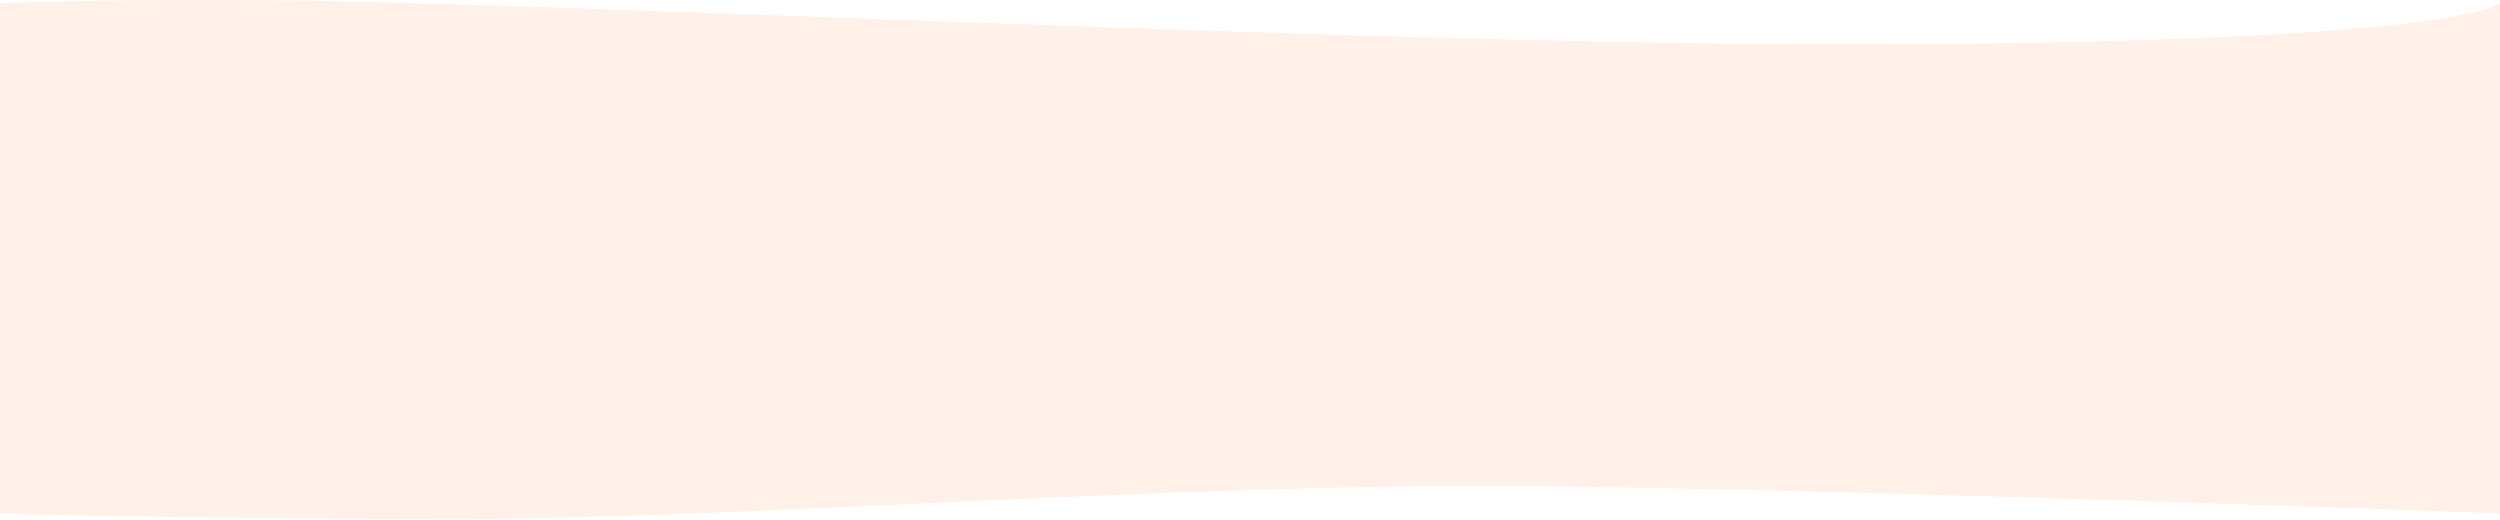
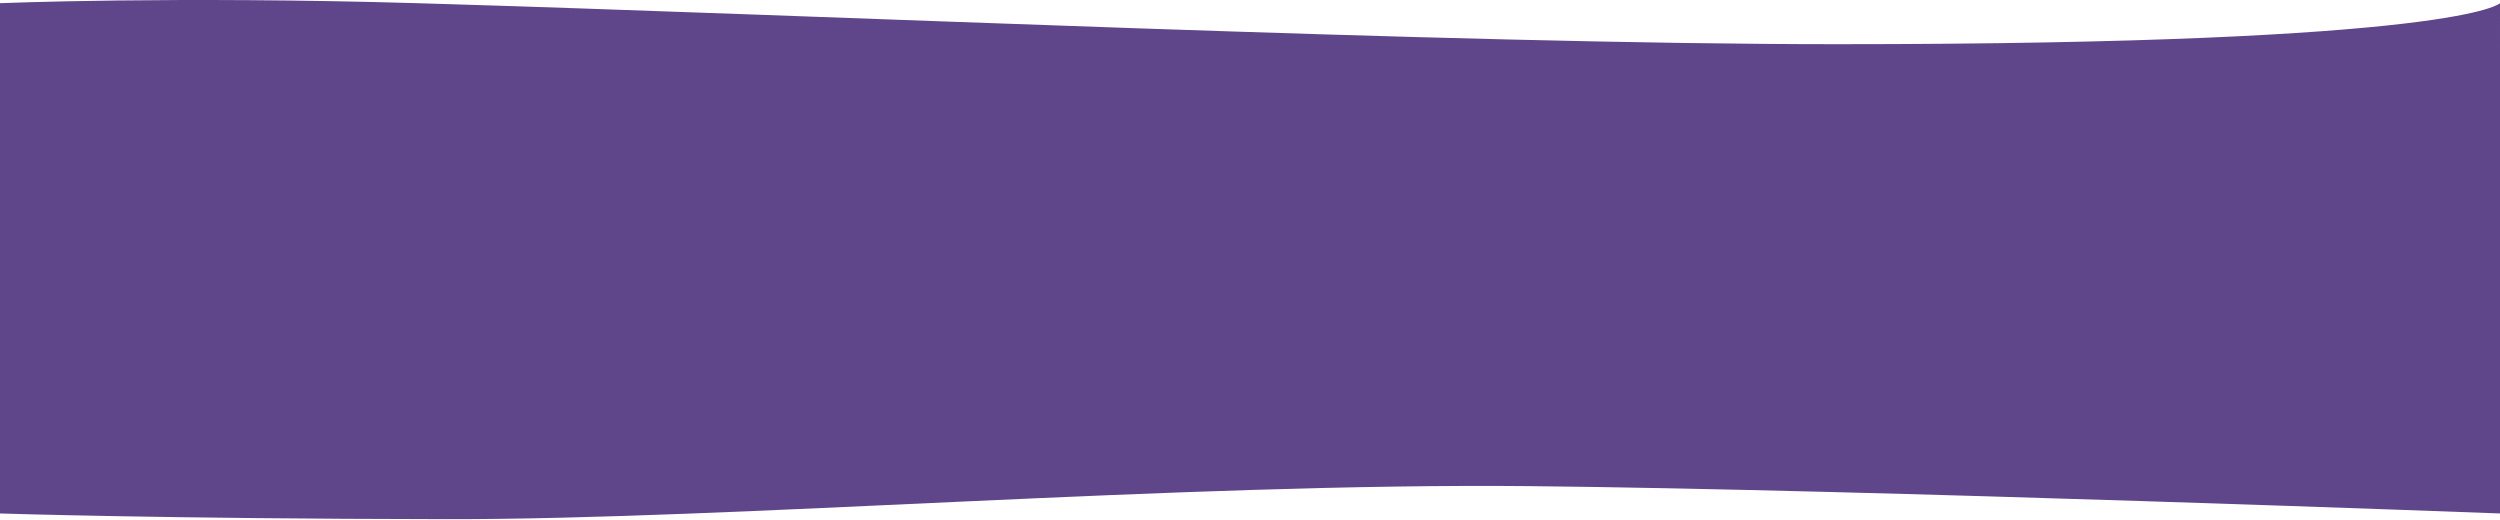
<svg xmlns="http://www.w3.org/2000/svg" width="1366" height="283.675" viewBox="0 0 1366 283.675">
-   <defs>
-     <style>.a{fill:#fff1e8;}</style>
-   </defs>
-   <path class="a" d="M1366-1.057s-20.5,22.409-362,22.409c-213.777,0-551.709-15.835-776-22.409C94.305-4.975,0-1.057,0-1.057V277.758s87.853,2.9,243.995,3.117,400-19.915,592-18.048c185,1.867,530,14.931,530,14.931Z" transform="translate(0 2.798)" />
+   <path d="M1366-1.057s-20.5,22.409-362,22.409c-213.777,0-551.709-15.835-776-22.409C94.305-4.975,0-1.057,0-1.057V277.758s87.853,2.9,243.995,3.117,400-19.915,592-18.048c185,1.867,530,14.931,530,14.931Z" transform="translate(0 2.798)" fill="#5f458a" />
</svg>
